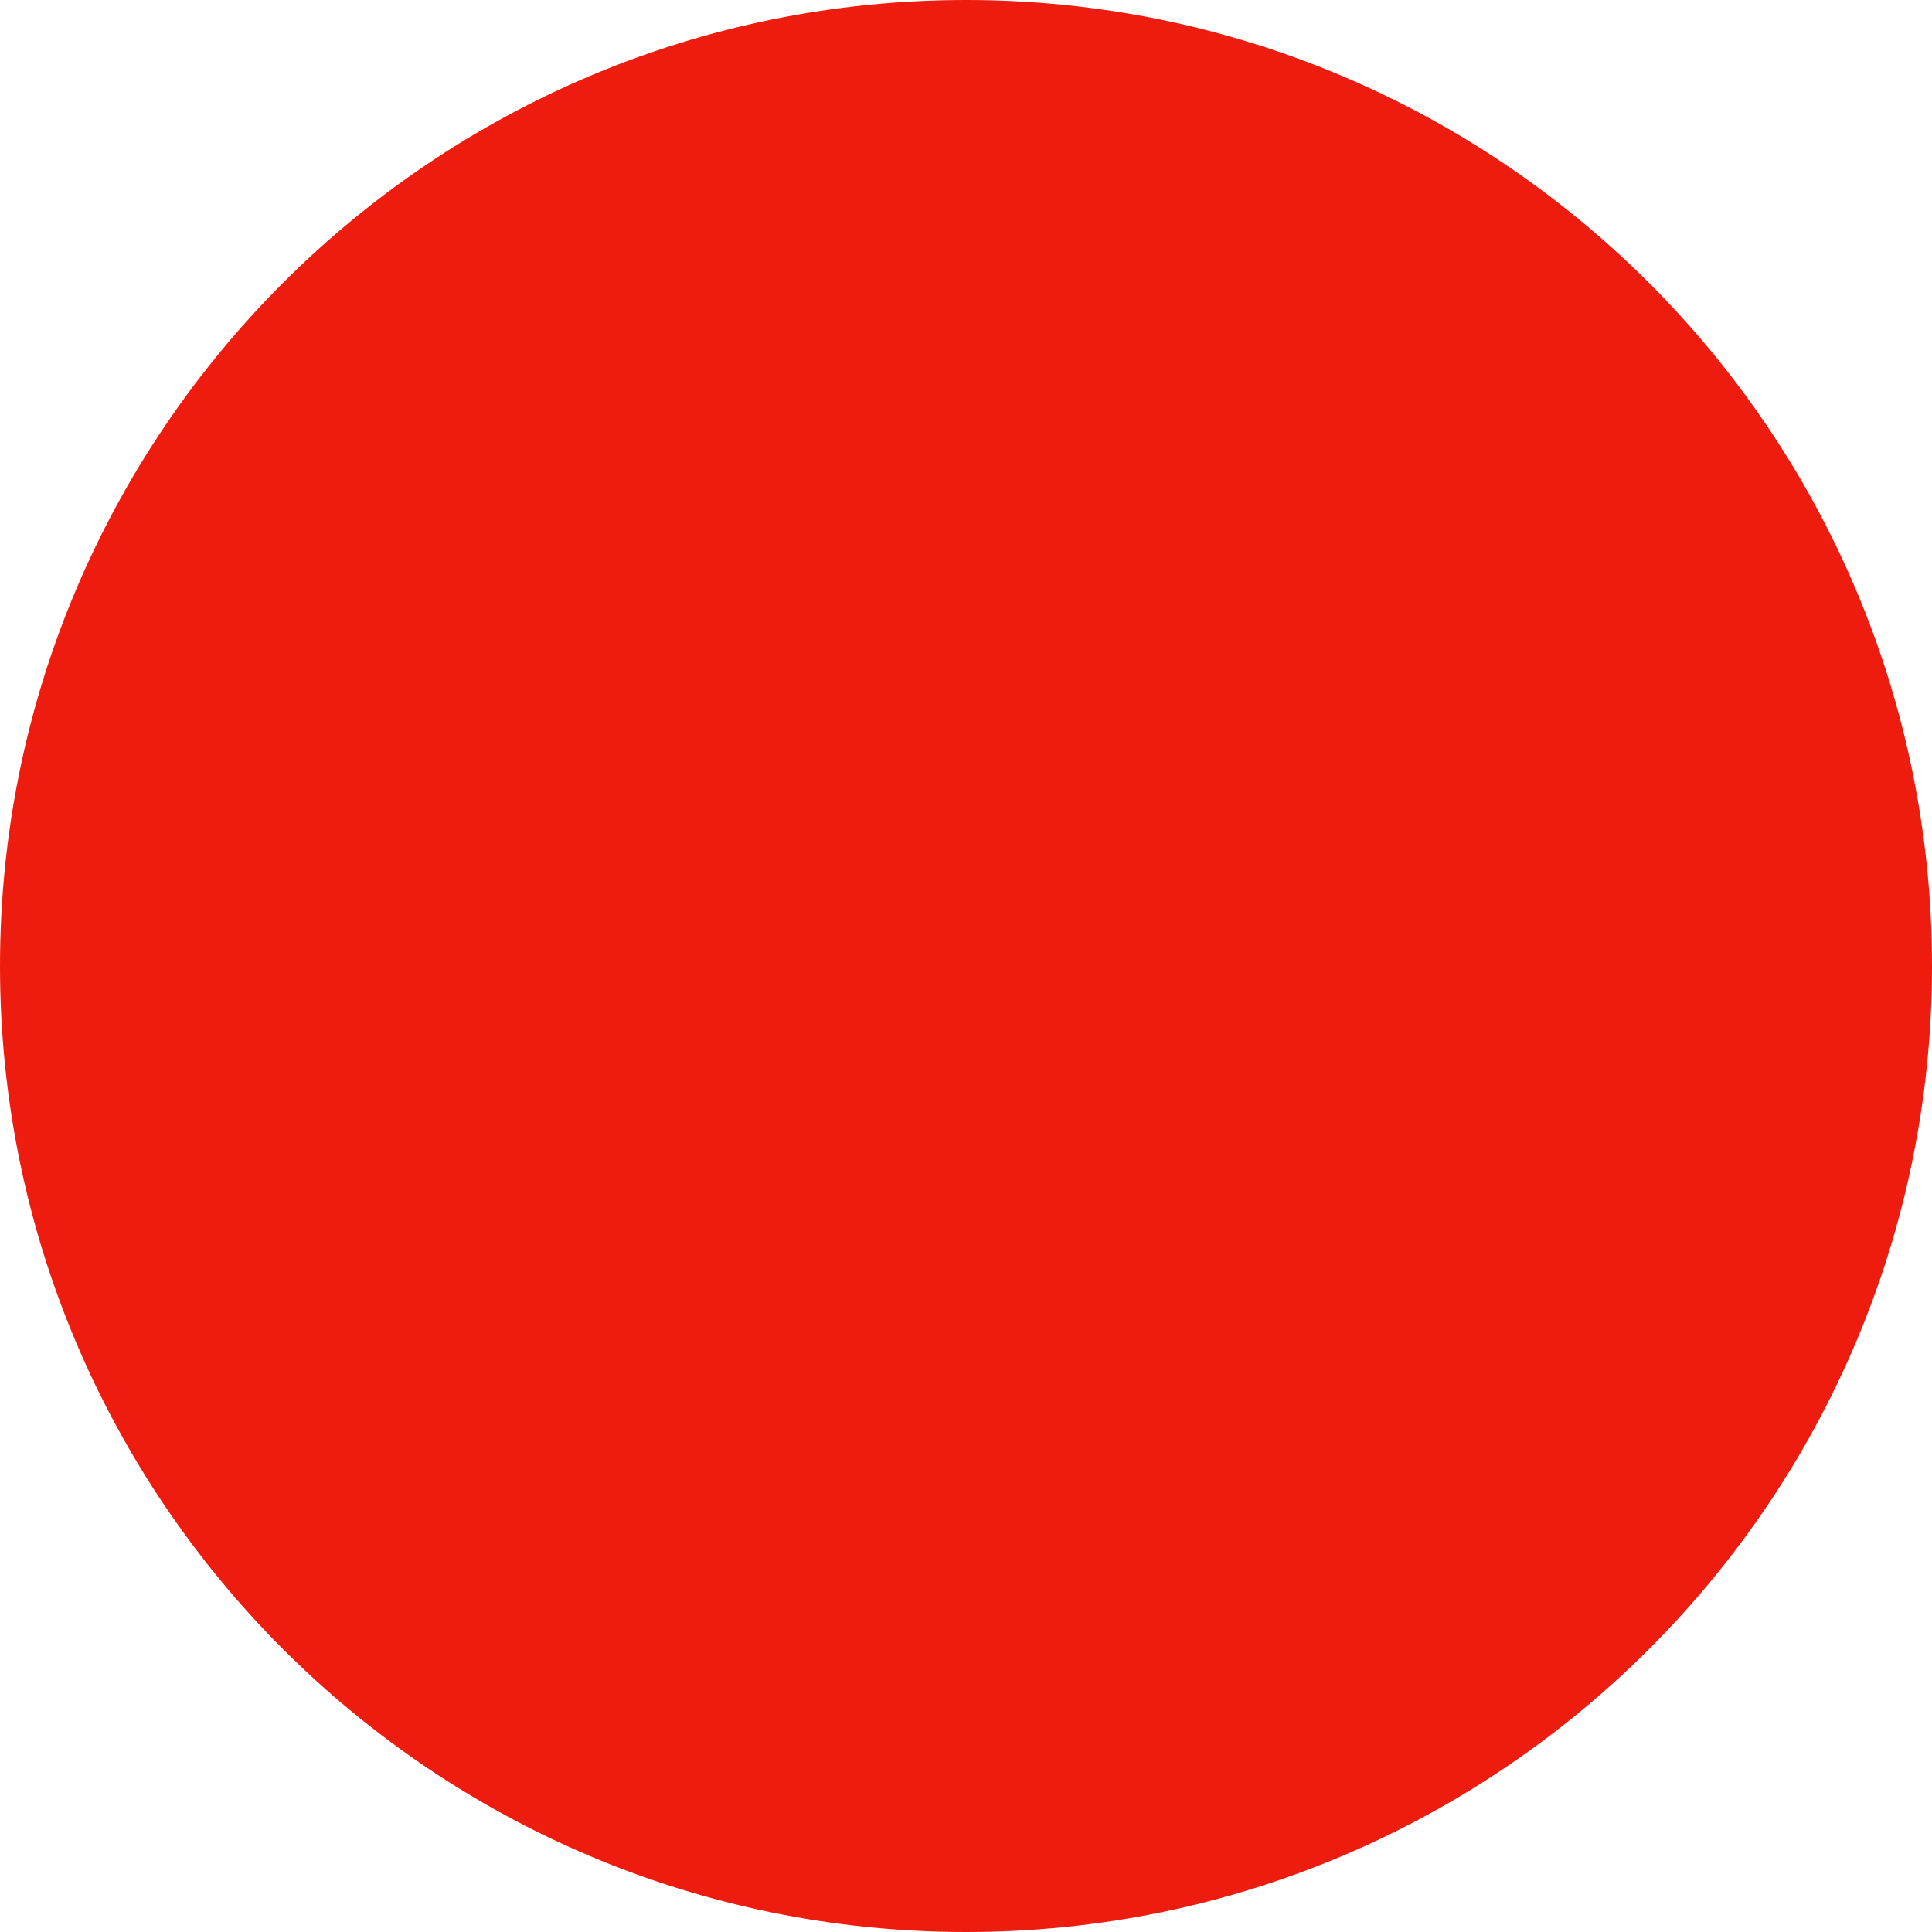
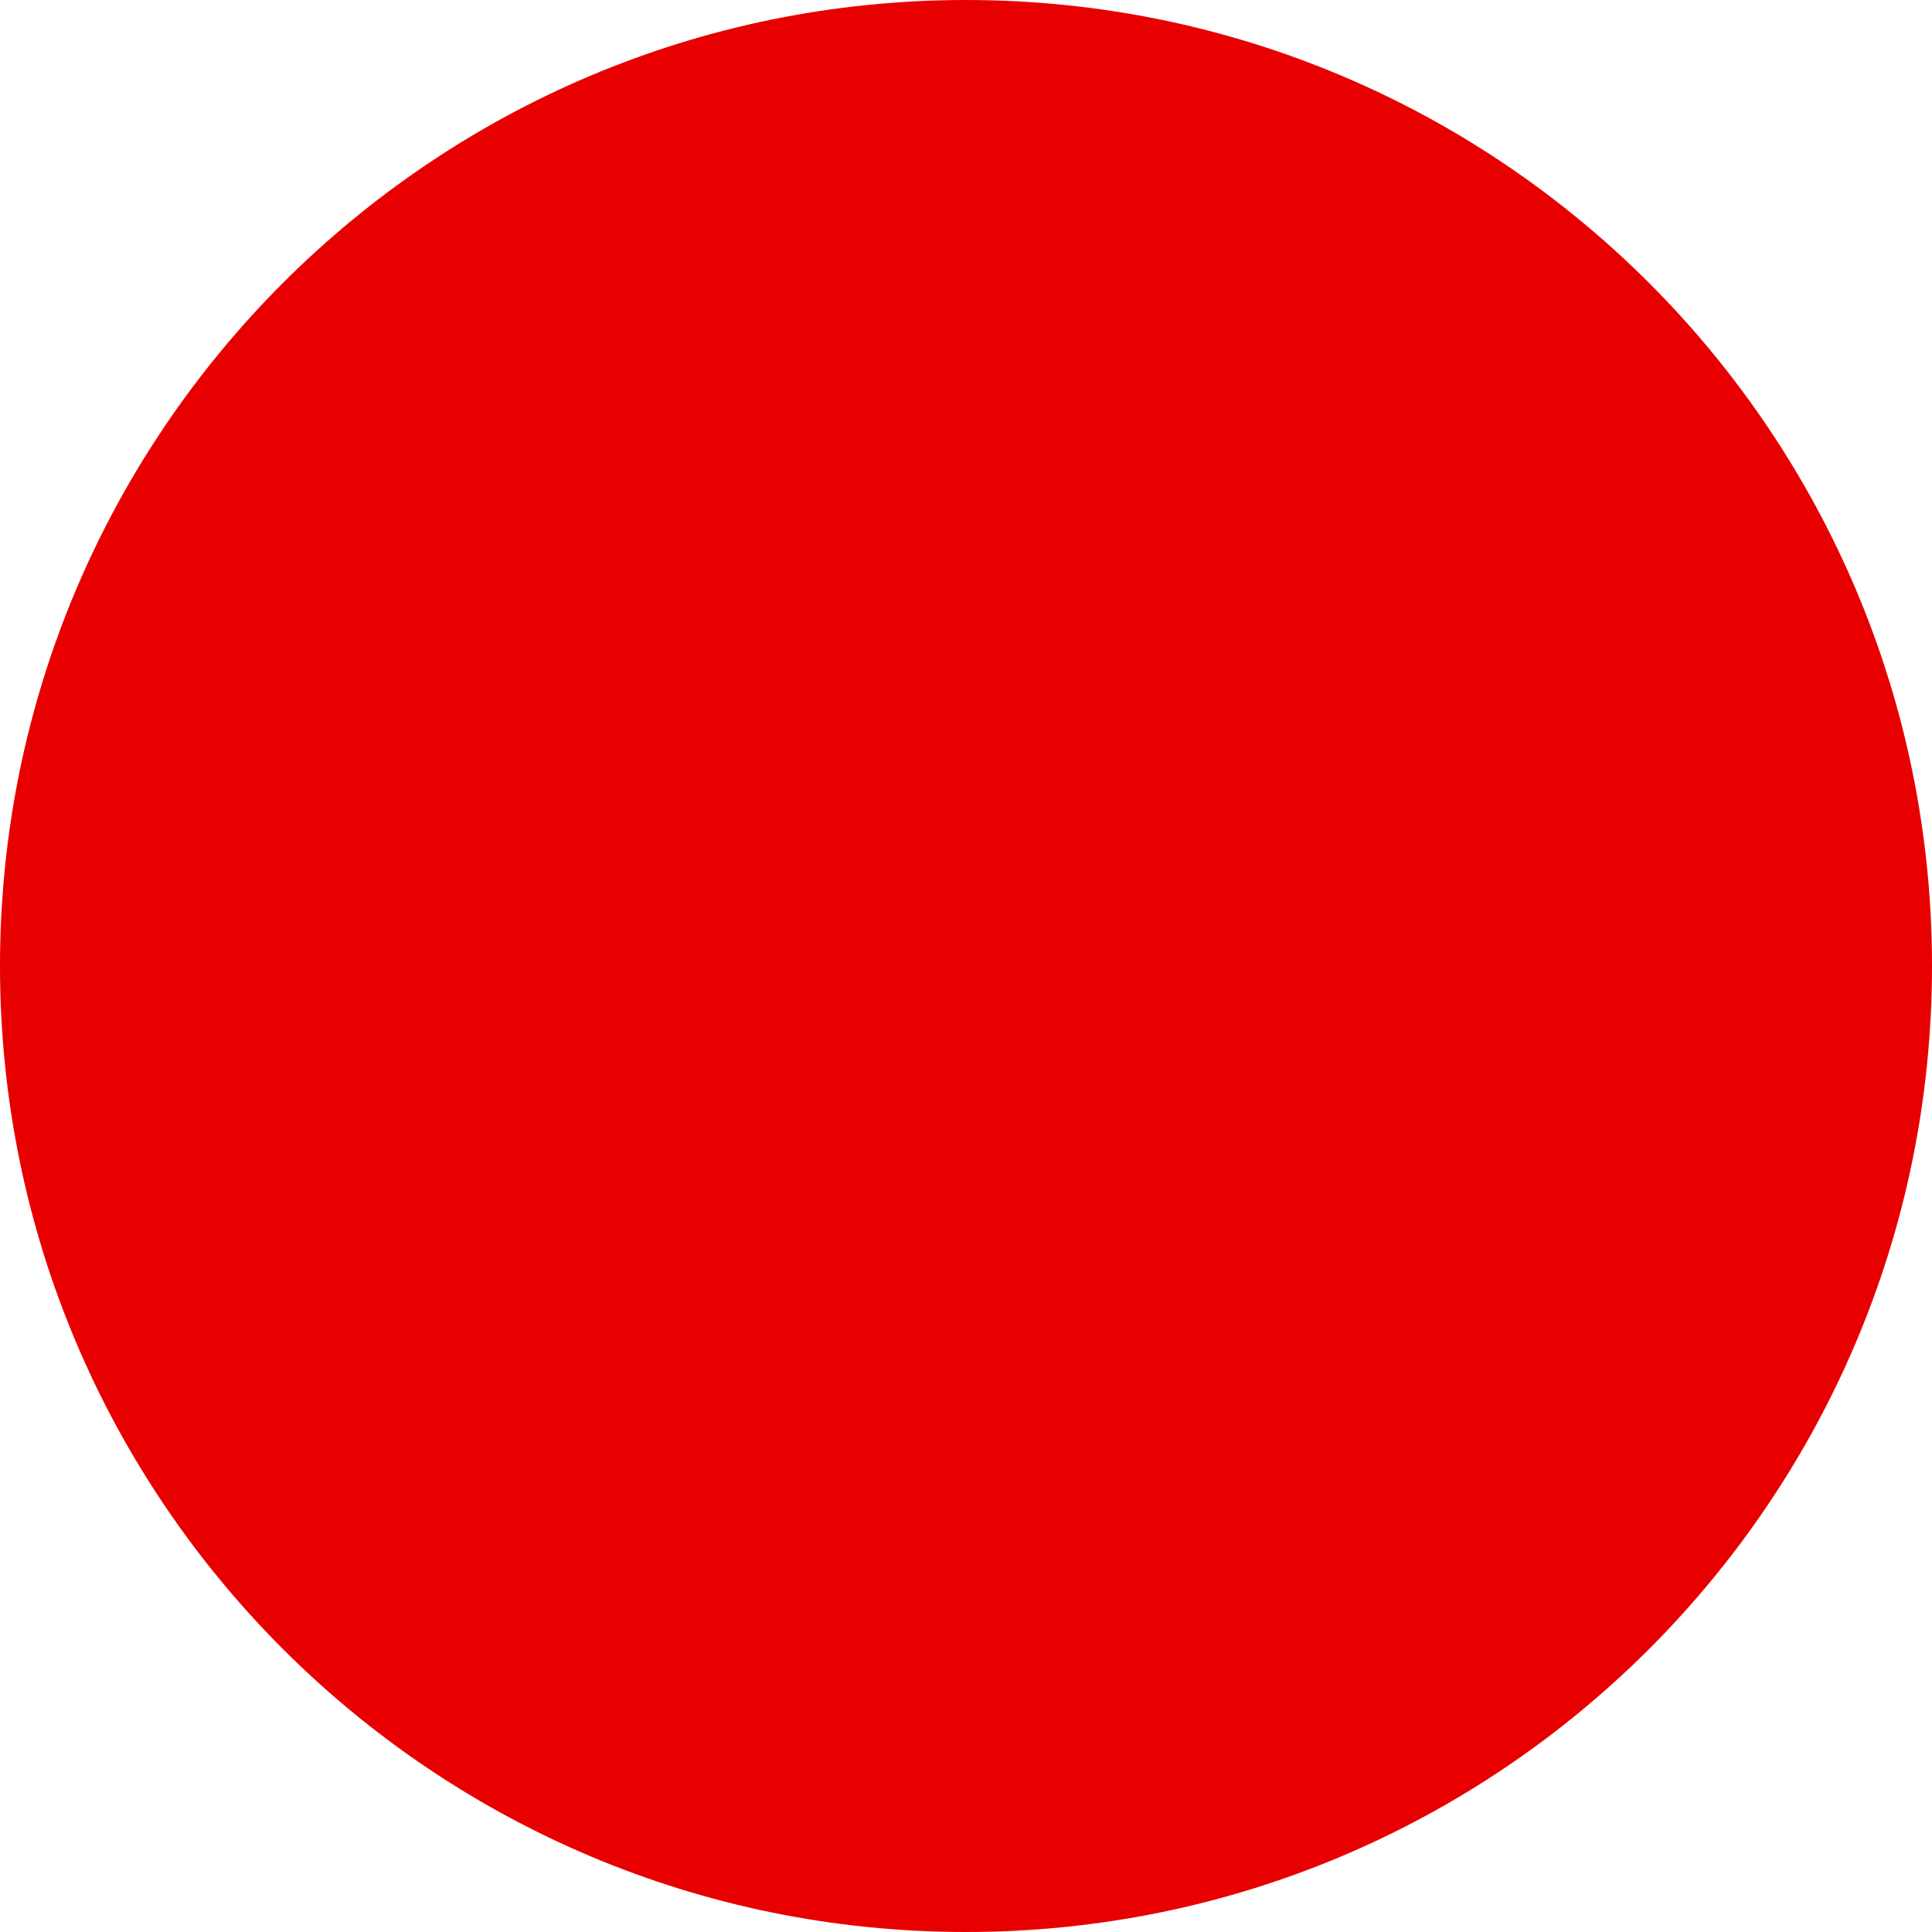
<svg xmlns="http://www.w3.org/2000/svg" preserveAspectRatio="none" overflow="visible" style="display: block;" width="110.476" height="110.476" viewBox="0 0 110.476 110.476" fill="none">
-   <path id="Vector" d="M55.238 110.476C85.745 110.476 110.476 85.745 110.476 55.238C110.476 24.731 85.745 0 55.238 0C24.731 0 0 24.731 0 55.238C0 85.745 24.731 110.476 55.238 110.476Z" fill="#EE1C0E" />
+   <path id="Vector" d="M55.238 110.476C85.745 110.476 110.476 85.745 110.476 55.238C110.476 24.731 85.745 0 55.238 0C24.731 0 0 24.731 0 55.238C0 85.745 24.731 110.476 55.238 110.476Z" fill="#E80000" />
</svg>
